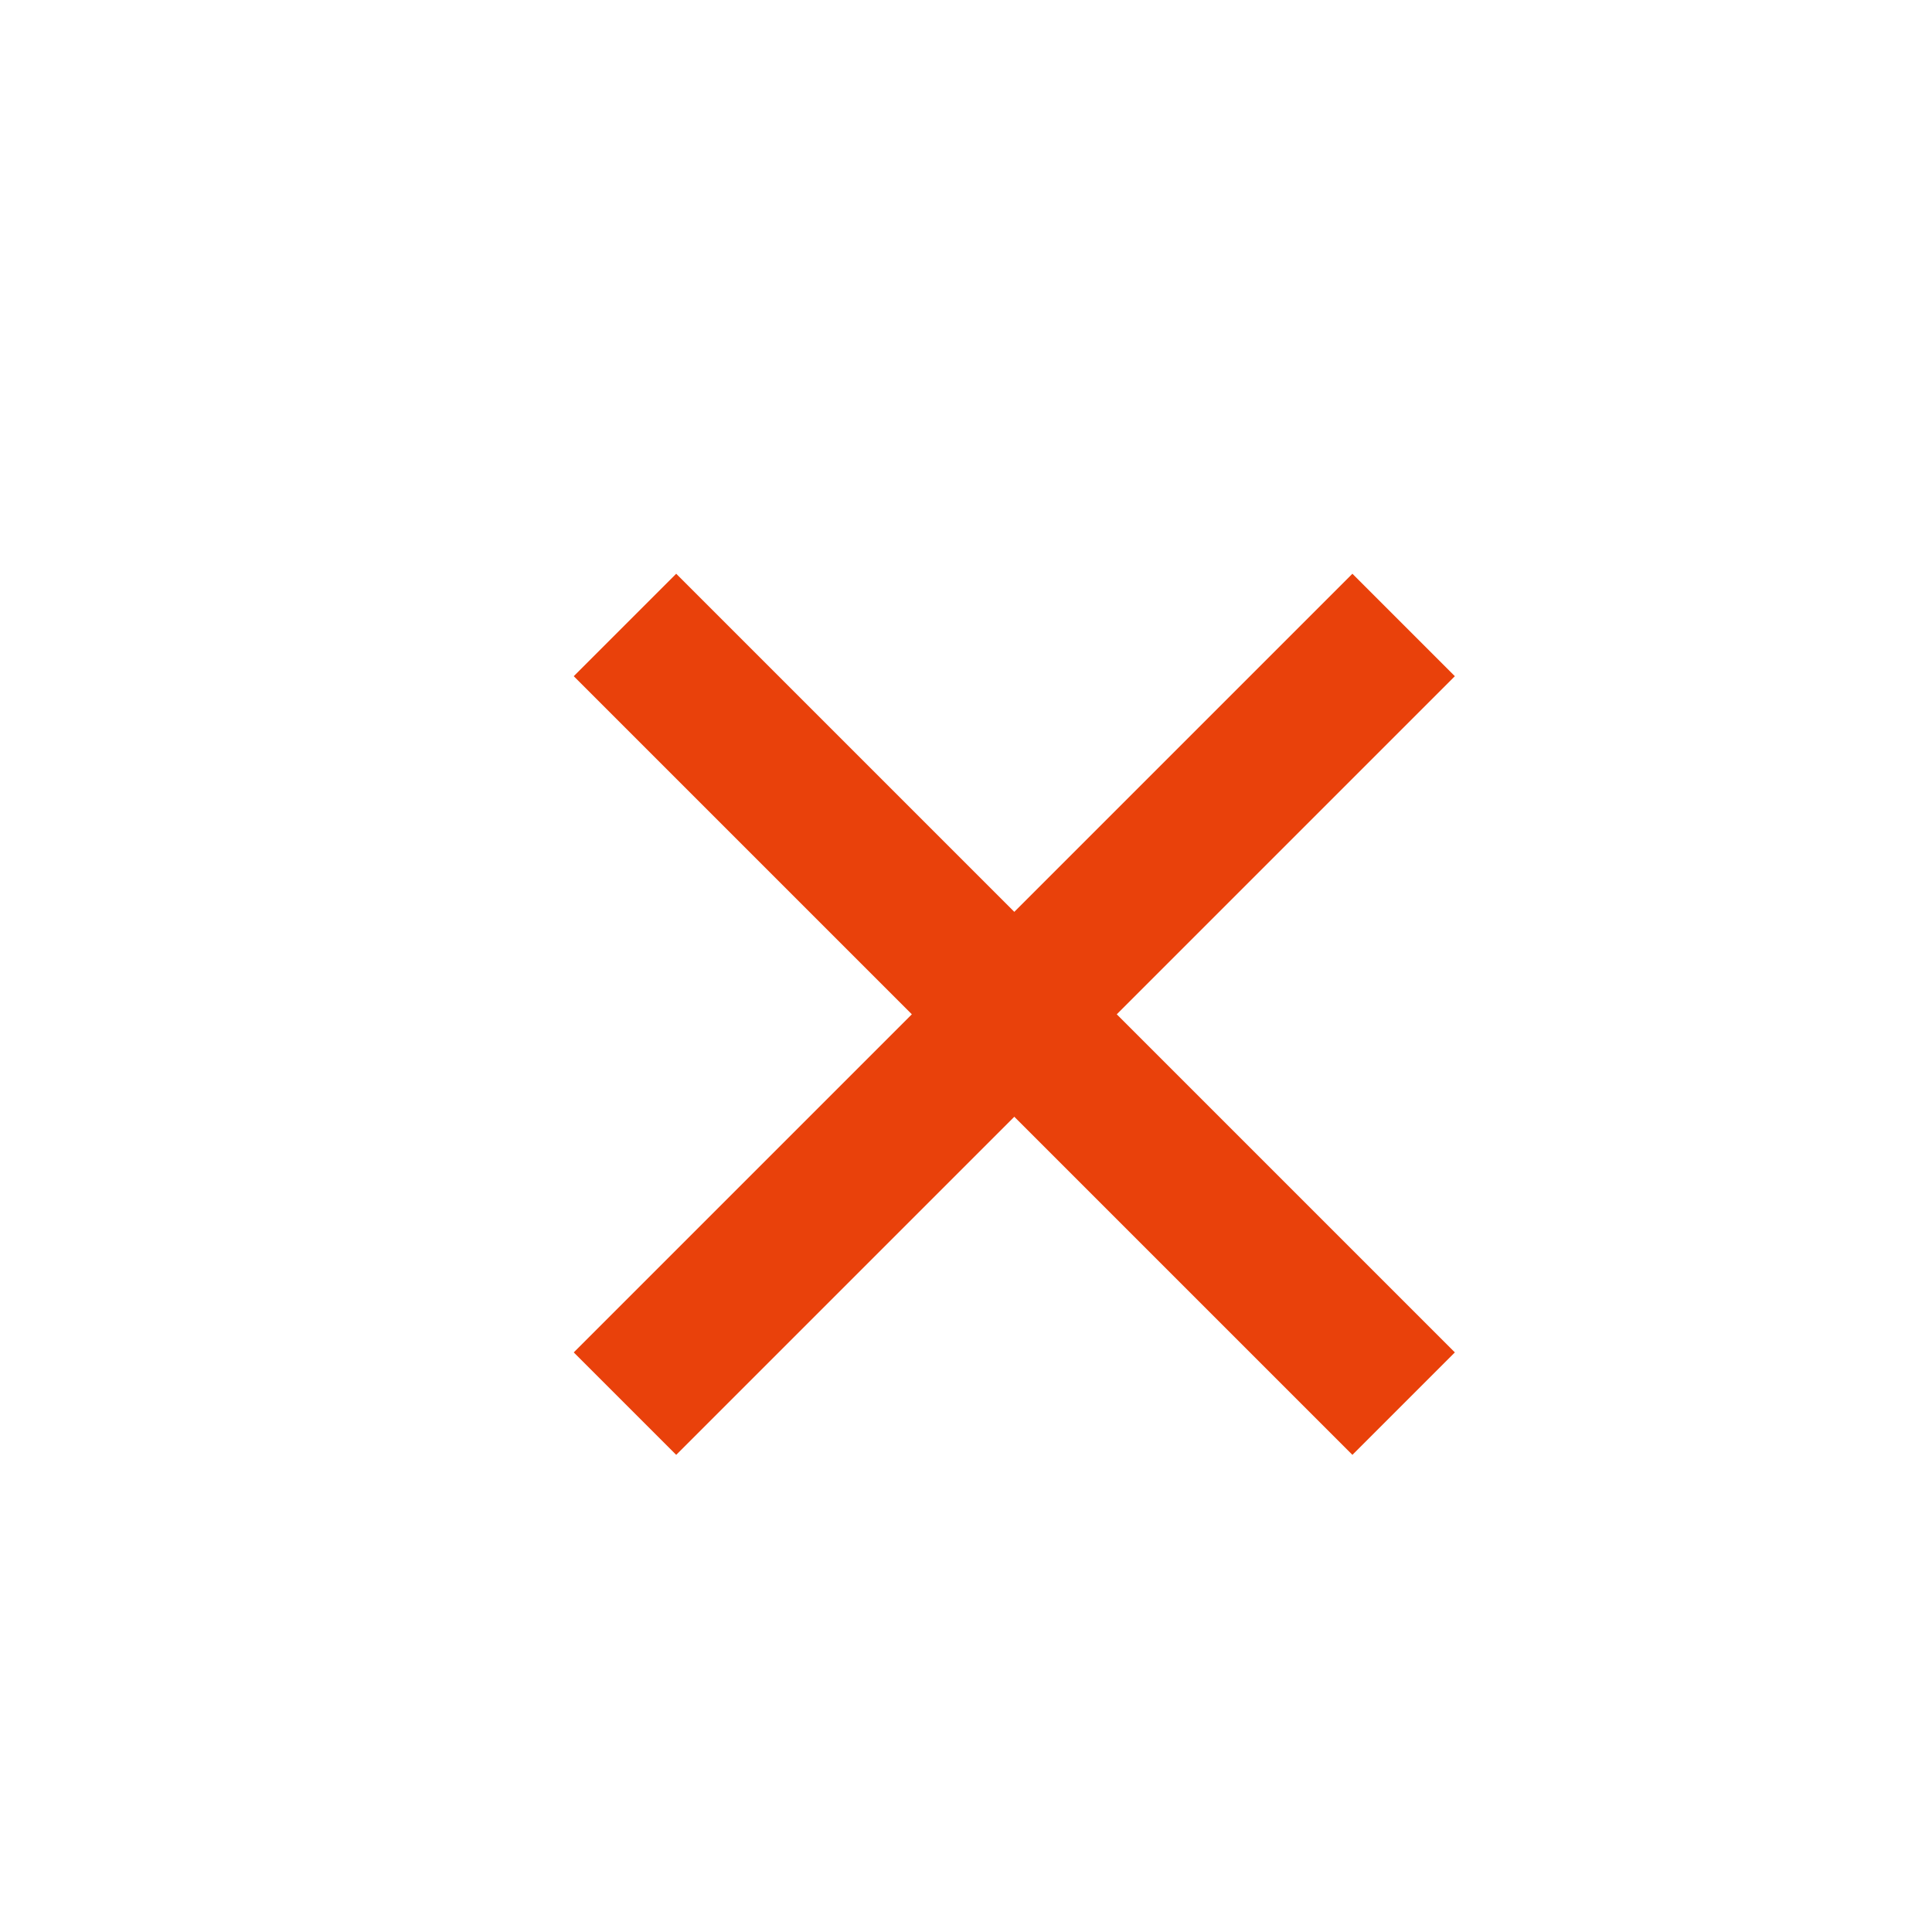
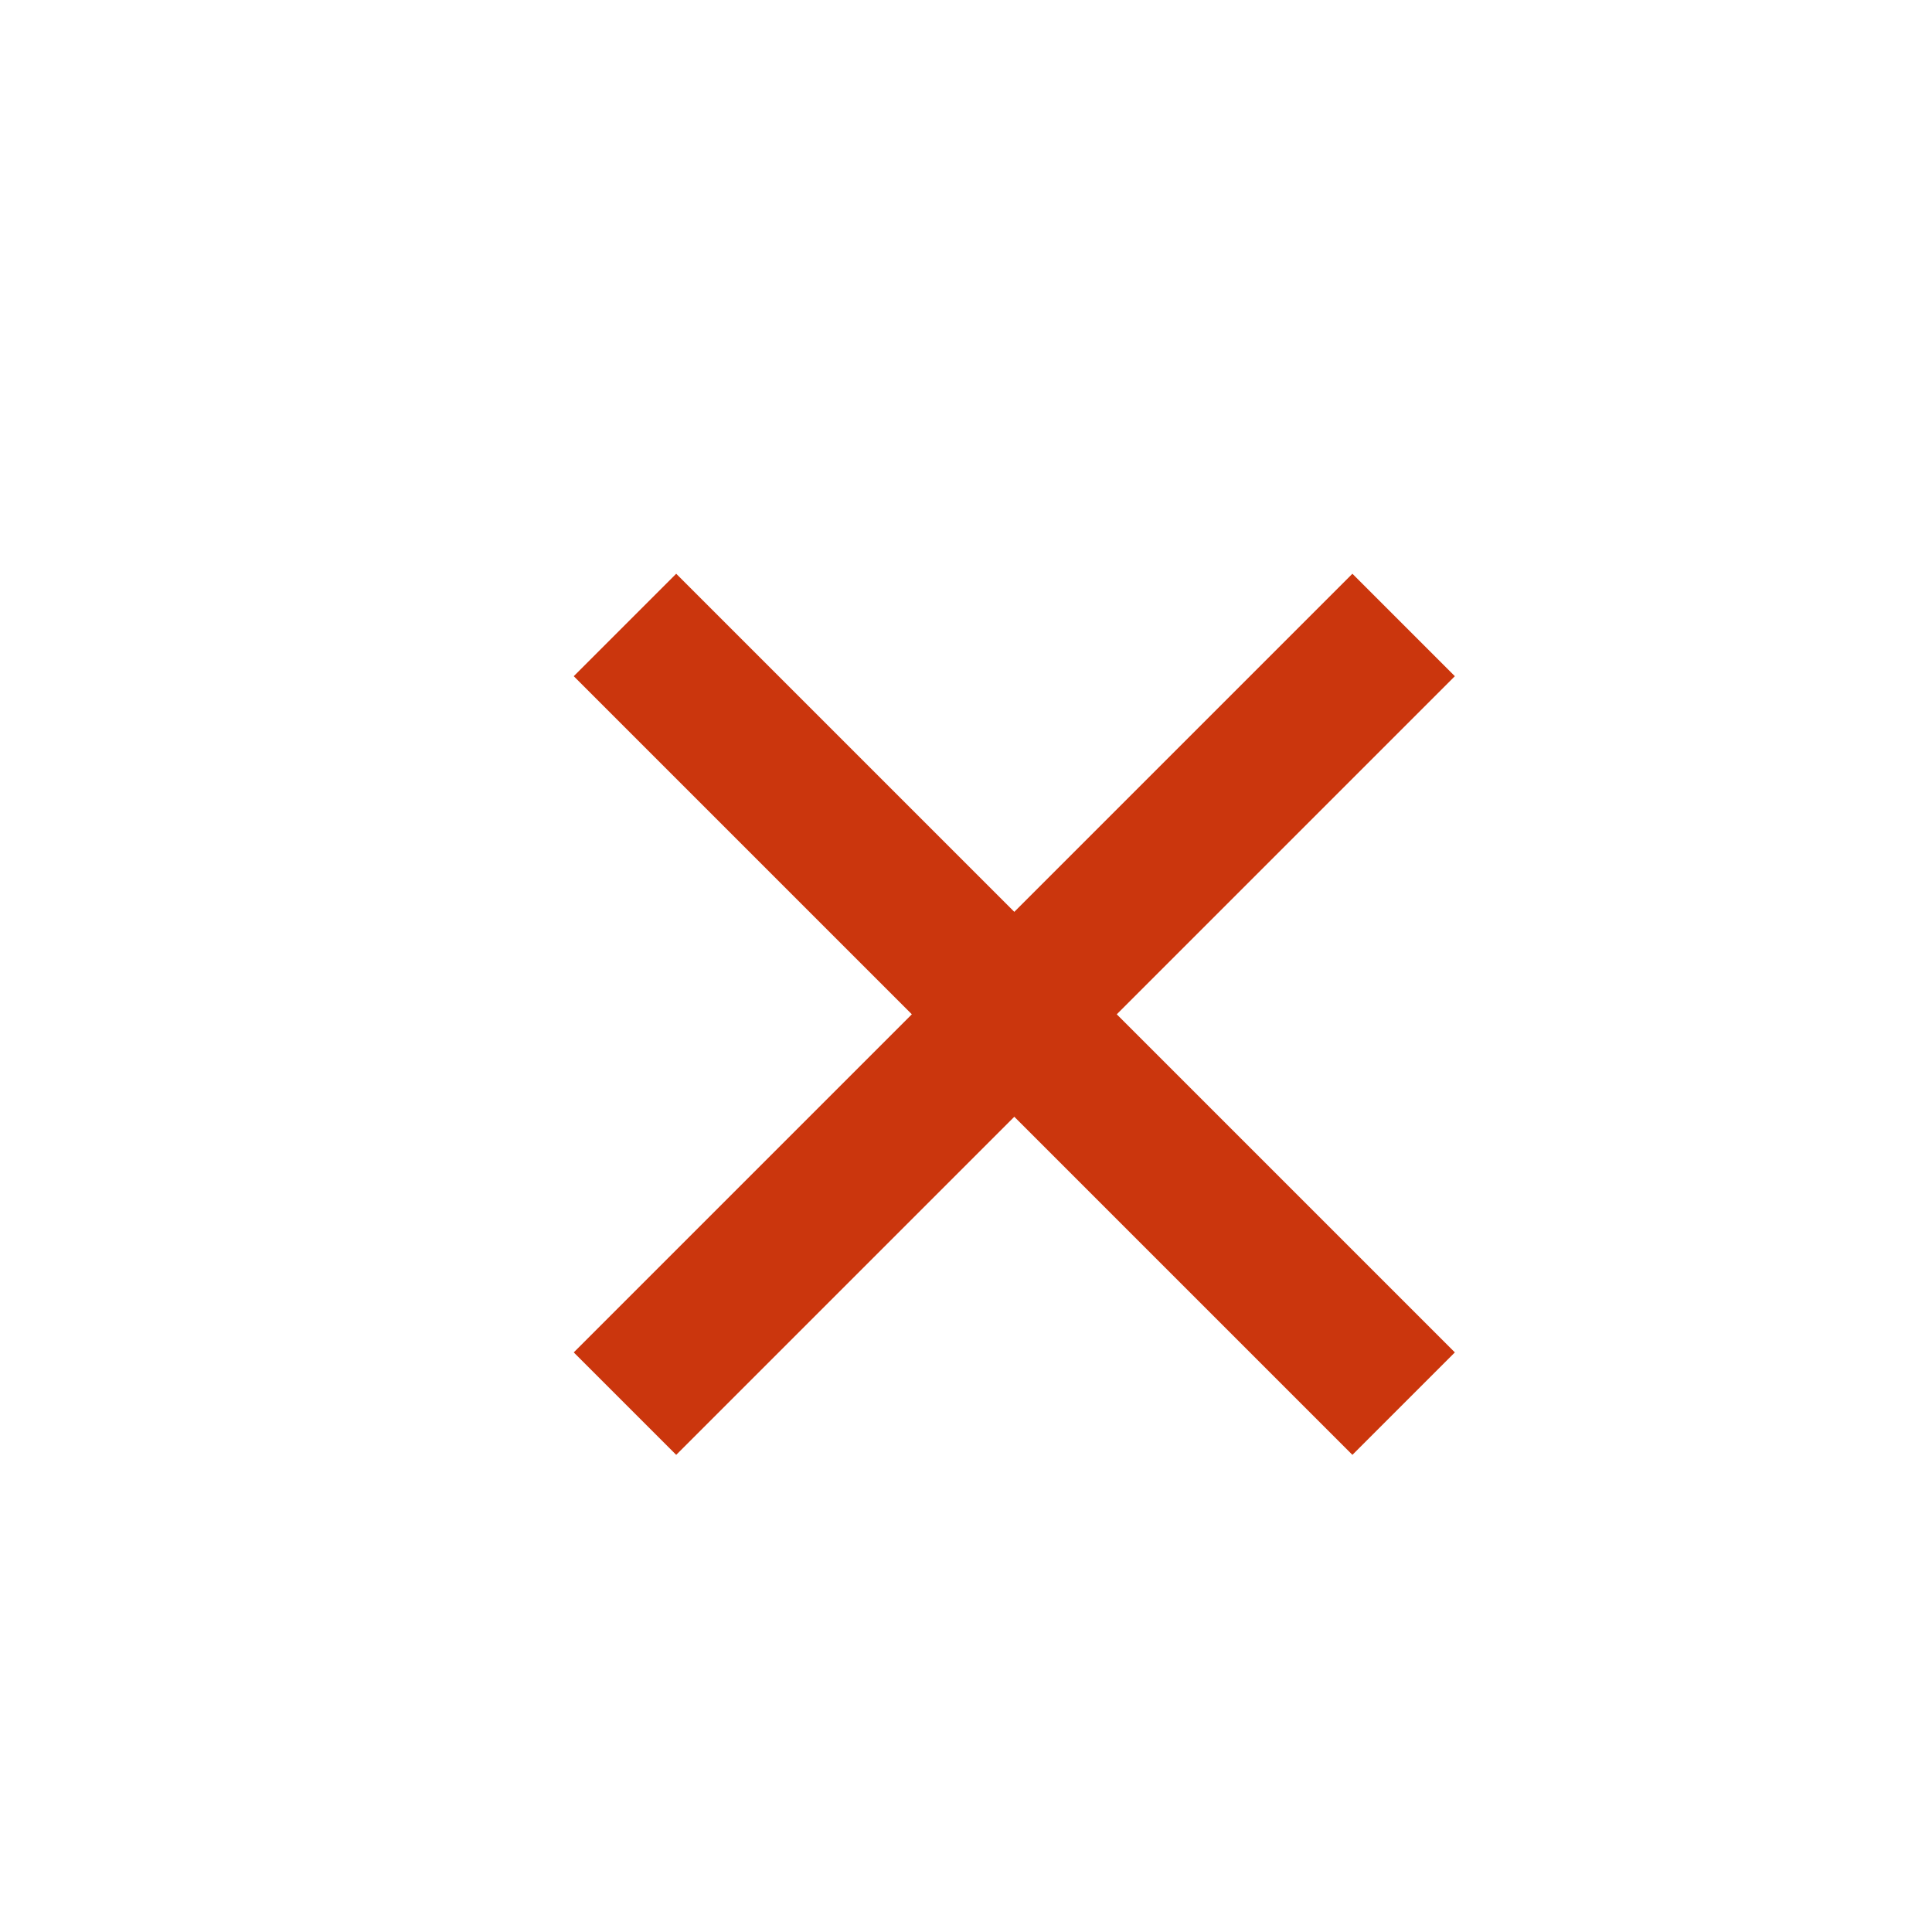
<svg xmlns="http://www.w3.org/2000/svg" width="20" height="20" viewBox="0 0 20 20" fill="none">
-   <path d="M7 7L10.5 10.5L7 14" stroke="#E9410B" stroke-width="1.5" stroke-linecap="square" />
-   <path d="M14 7L10.5 10.5L14 14" stroke="#E9410B" stroke-width="1.5" stroke-linecap="square" />
+   <path d="M7 7L10.5 10.5L7 14" stroke="#cb360d" stroke-width="1.5" stroke-linecap="square" />
+   <path d="M14 7L10.5 10.5L14 14" stroke="#cb360d" stroke-width="1.5" stroke-linecap="square" />
</svg>
